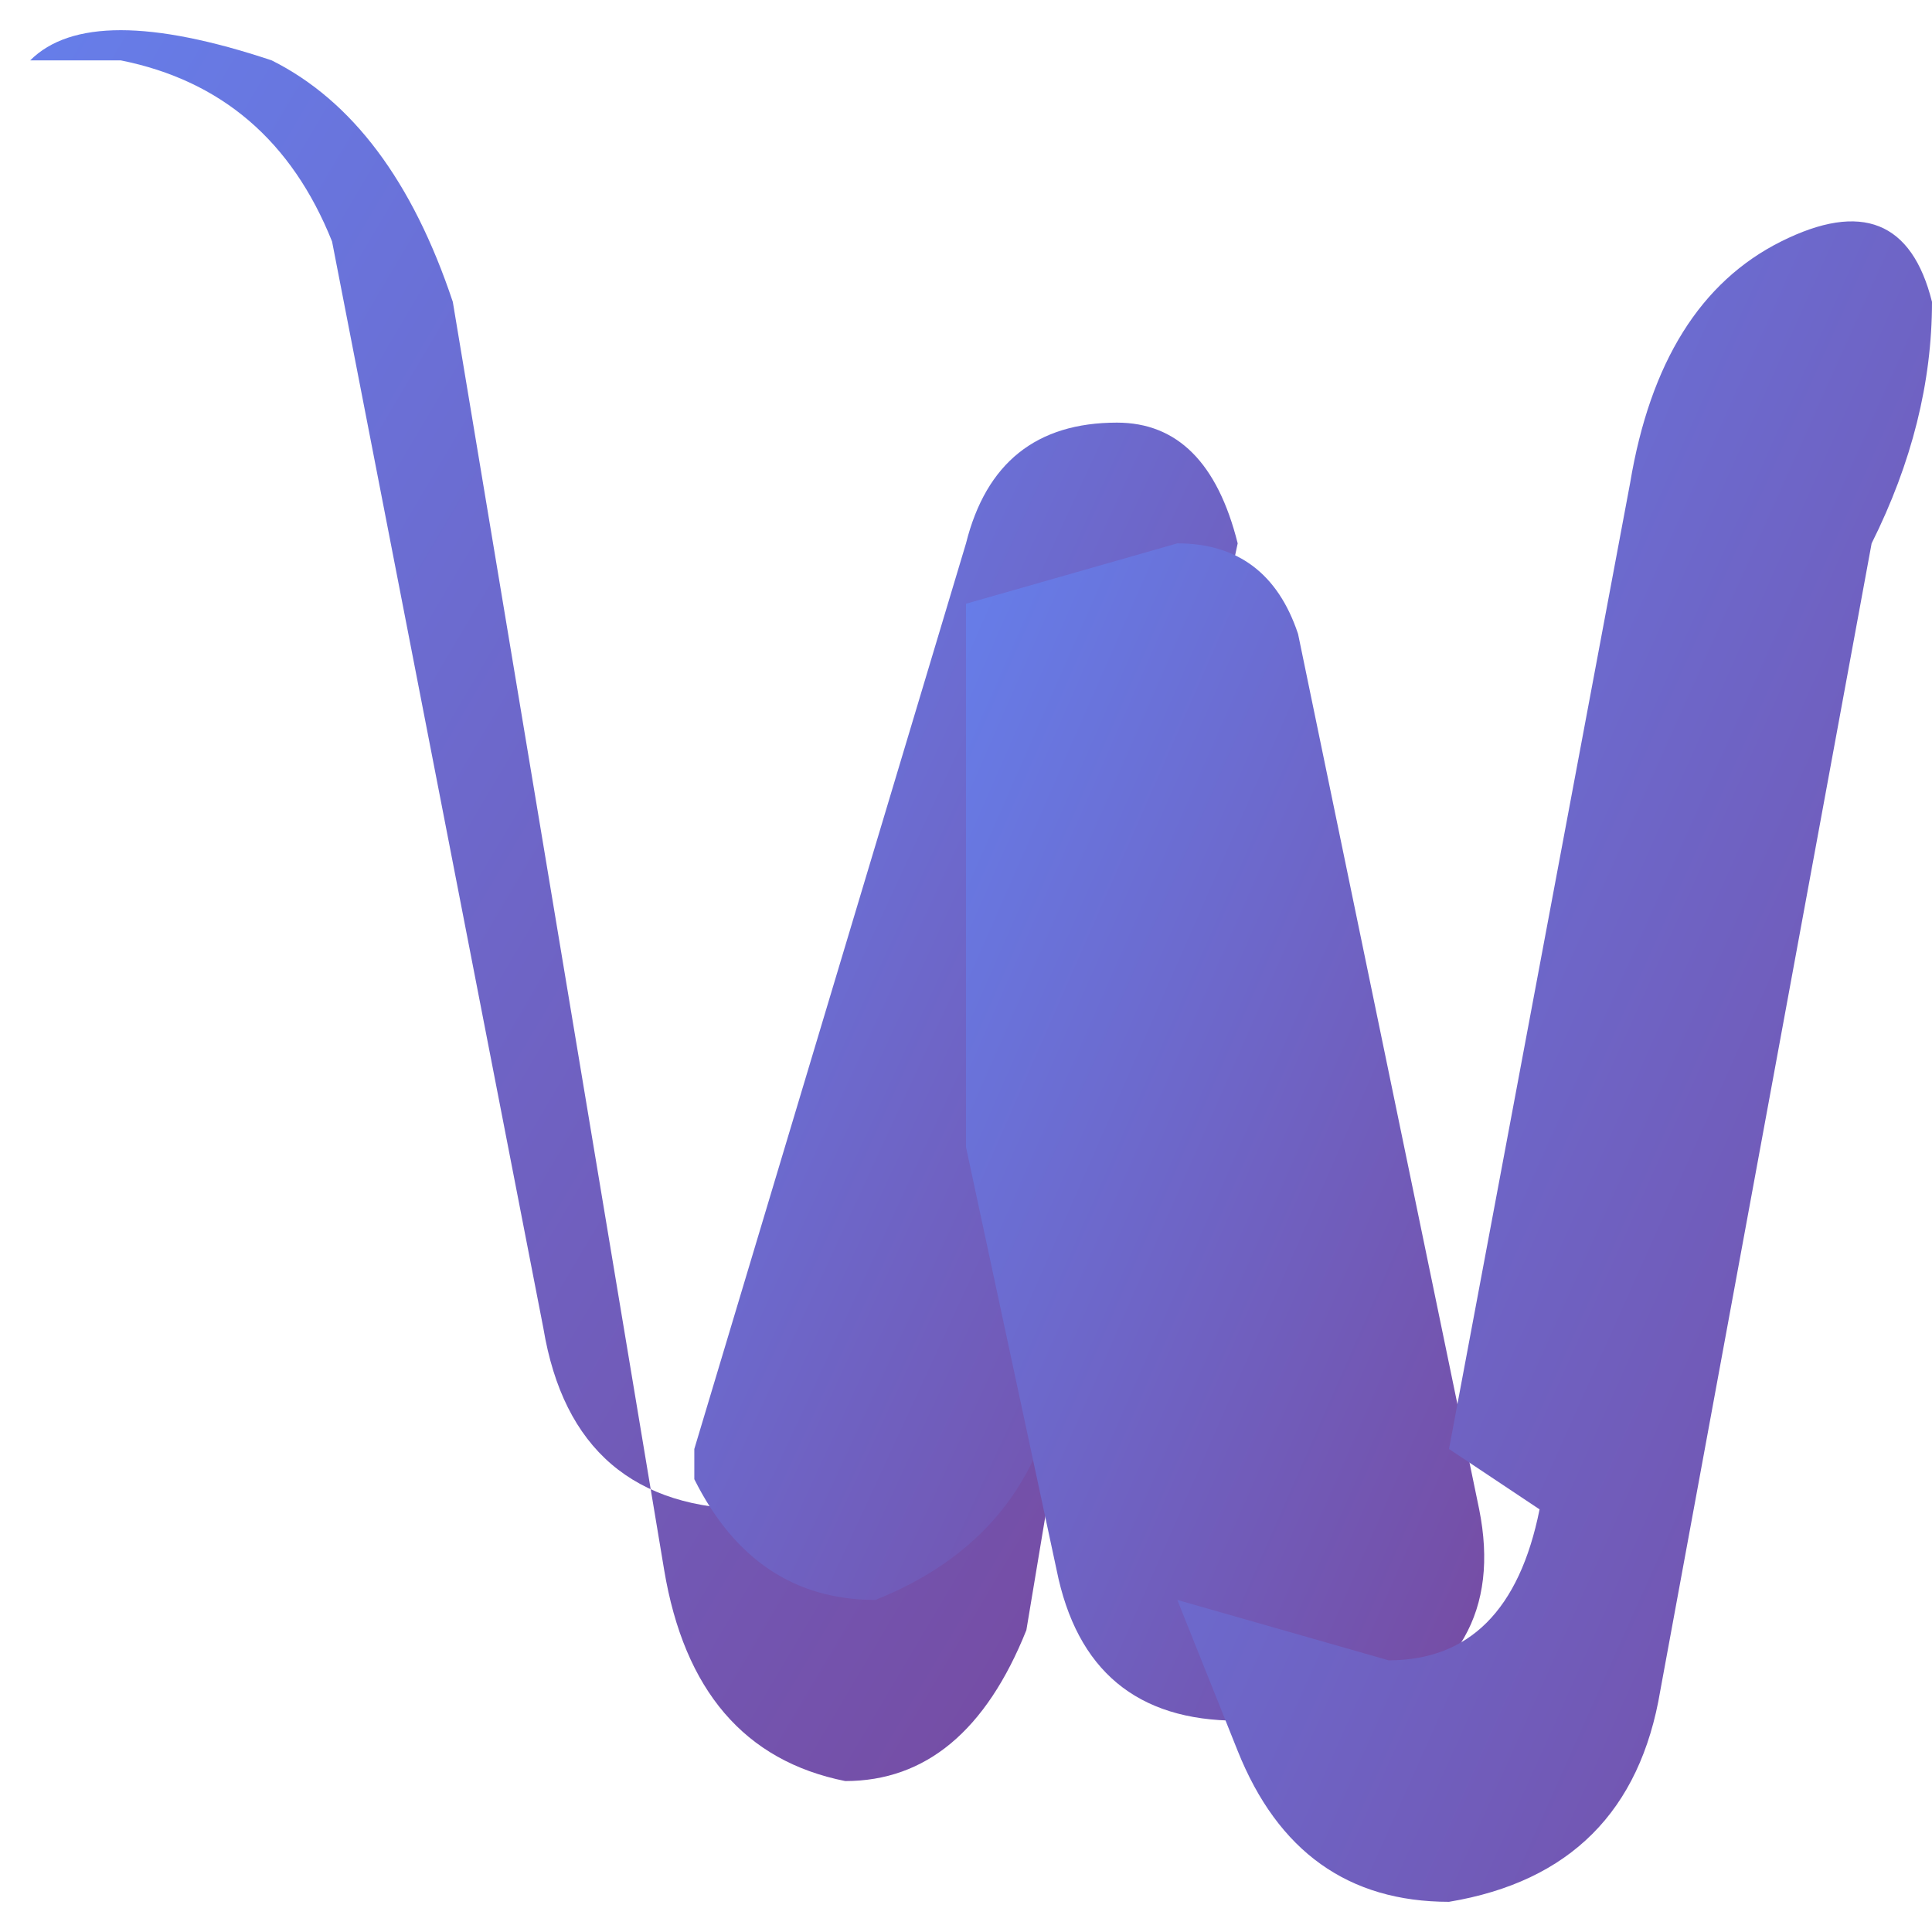
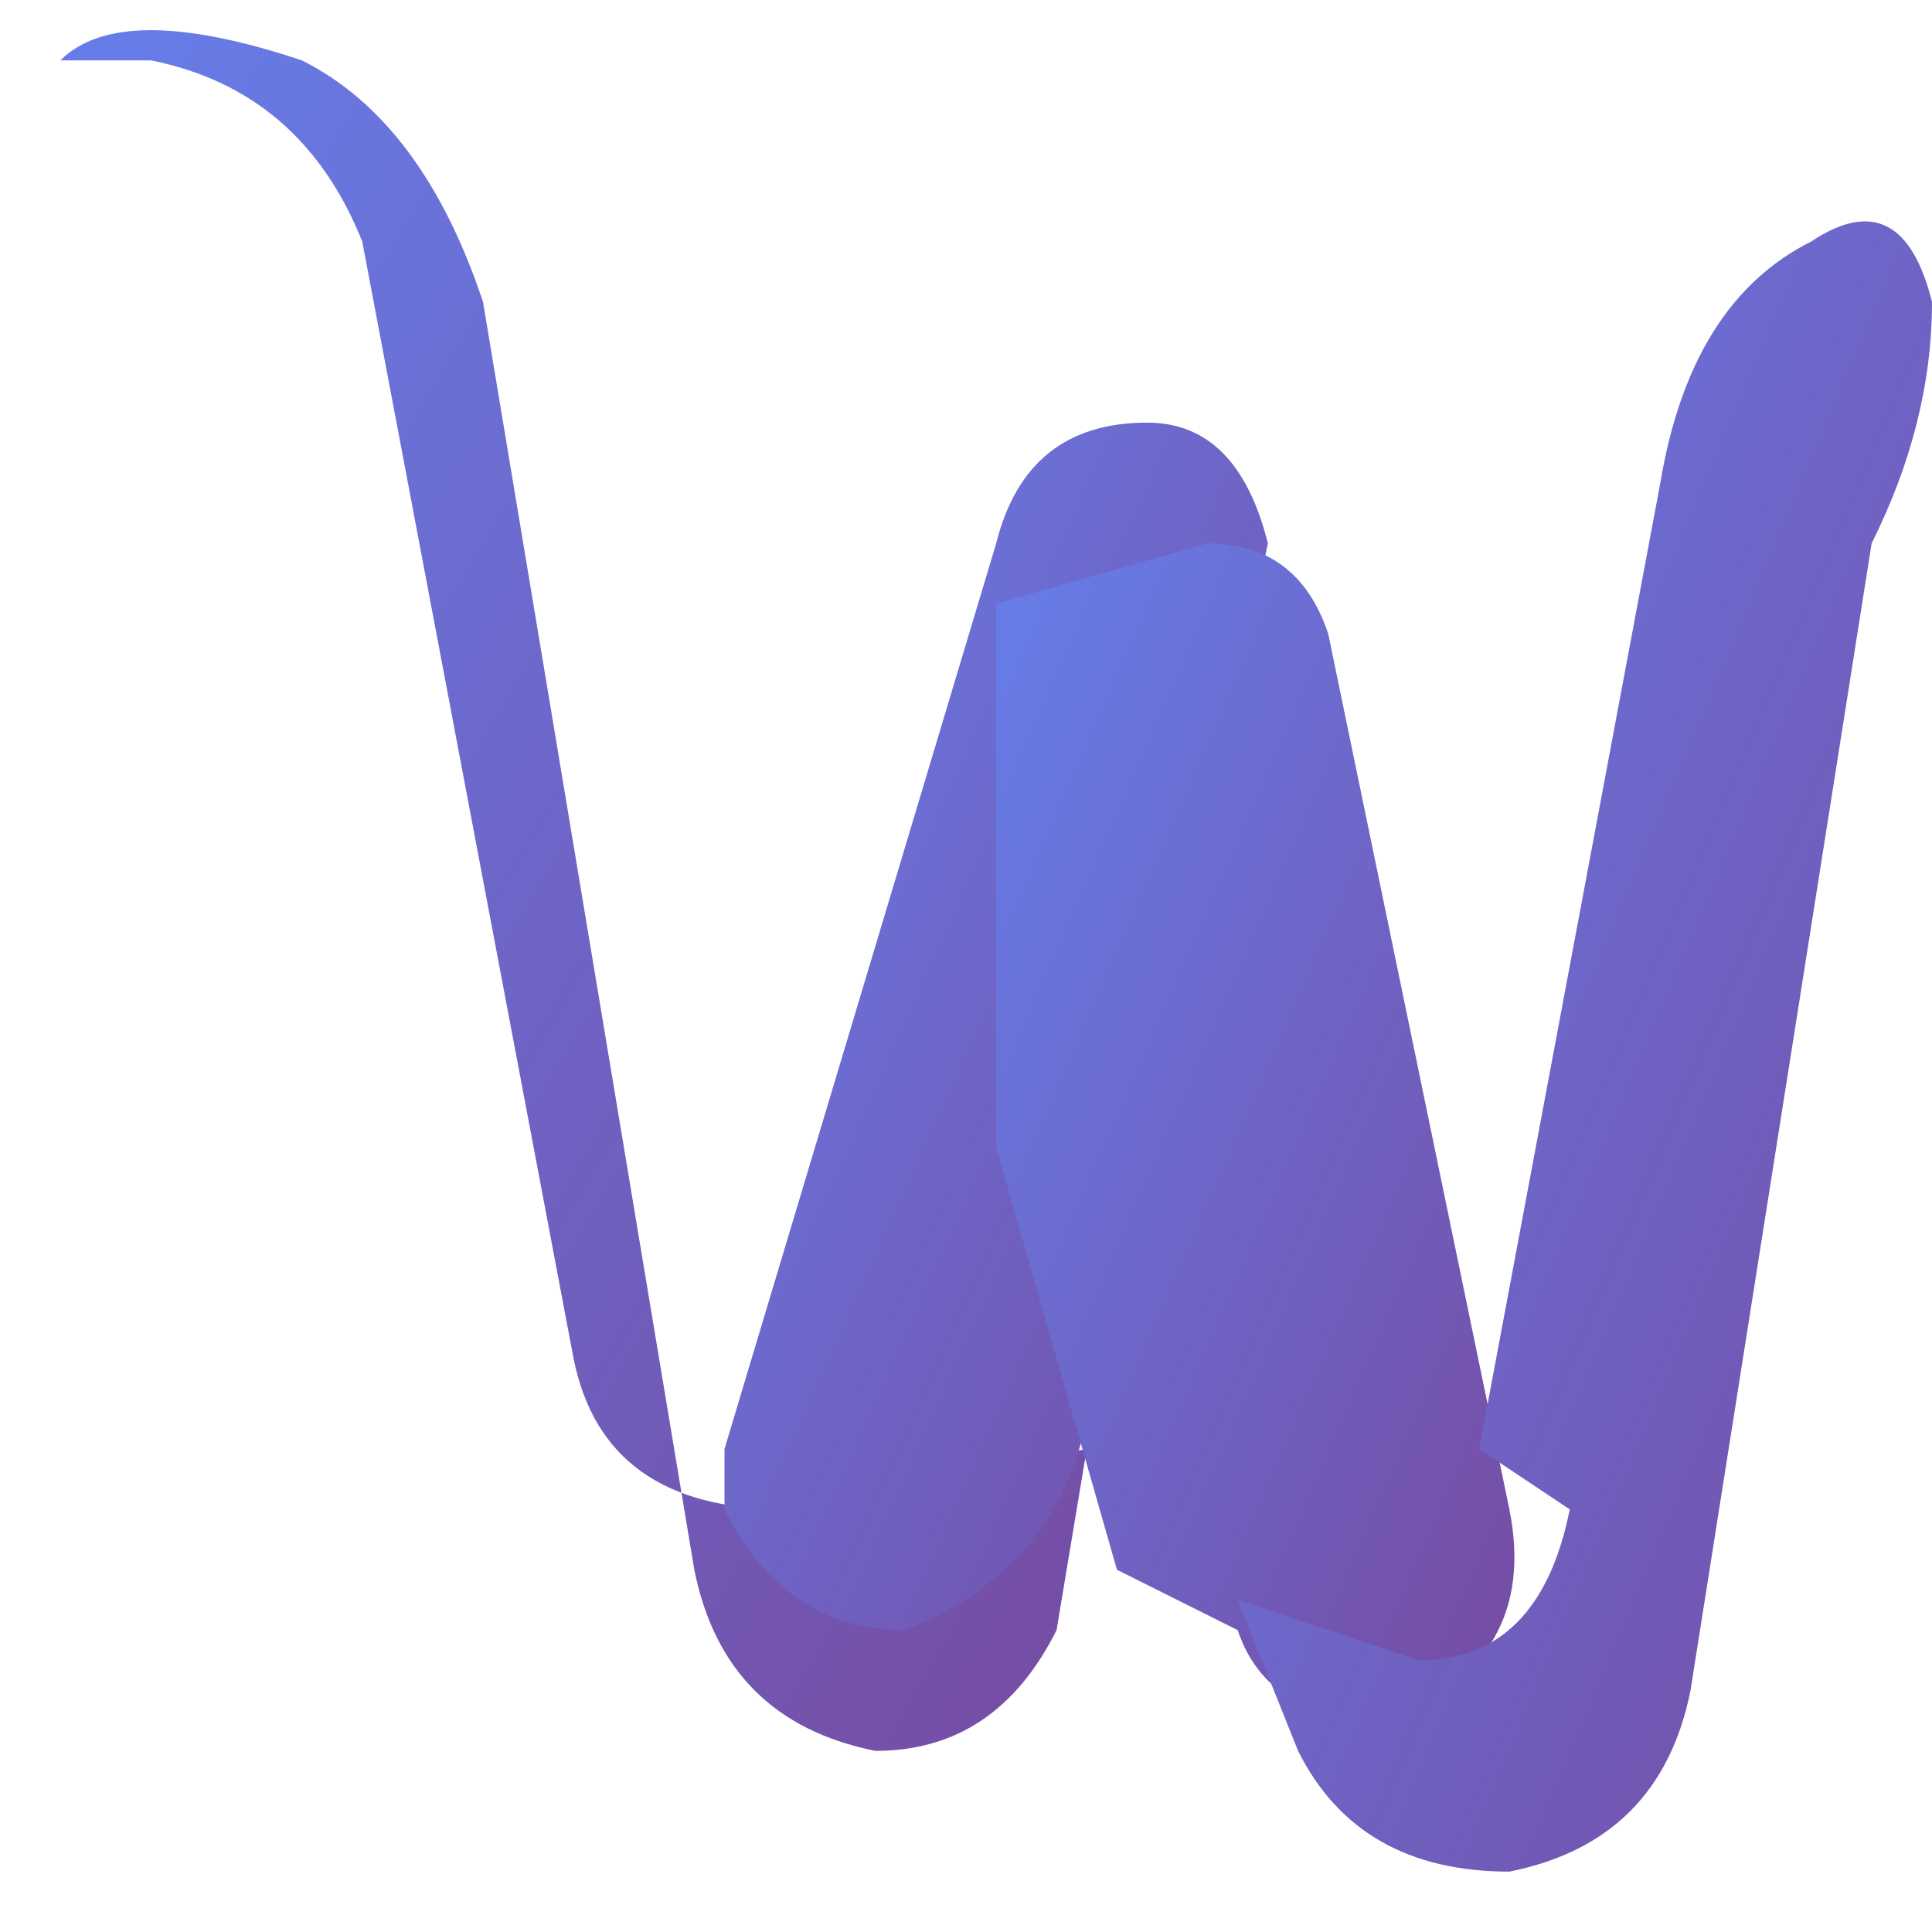
<svg xmlns="http://www.w3.org/2000/svg" viewBox="0 0 64 64">
  <defs>
    <linearGradient id="grad" x1="0%" y1="0%" x2="100%" y2="100%">
      <stop offset="0%" style="stop-color:#667eea;stop-opacity:1" />
      <stop offset="100%" style="stop-color:#764ba2;stop-opacity:1" />
    </linearGradient>
  </defs>
-   <path d="M 1 2 Q 3 0 9 2 Q 13 4 15 10 L 22 52 Q 23 58 28 59 Q 32 59 34 54 L 35 48 L 25 50 Q 19 50 18 44 L 11 8 Q 9 3 4 2 Q 1 2 1 2 Z" fill="url(#grad)" />
-   <path d="M 23 48 L 32 18 Q 33 14 37 14 Q 40 14 41 18 L 35 46 Q 34 51 29 53 Q 25 53 23 49 L 23 48 Z" fill="url(#grad)" />
-   <path d="M 32 20 L 39 18 Q 42 18 43 21 L 49 50 Q 50 55 45 57 L 41 57 Q 36 57 35 52 L 32 38 L 32 20 Z" fill="url(#grad)" />
-   <path d="M 48 48 L 54 16 Q 55 10 59 8 Q 63 6 64 10 Q 64 14 62 18 L 55 56 Q 54 62 48 63 Q 43 63 41 58 L 39 53 L 46 55 Q 50 55 51 50 L 48 48 Z" fill="url(#grad)" />
+   <path d="M 2 2 Q 4 0 10 2 Q 14 4 16 10 L 23 52 Q 24 57 29 58 Q 33 58 35 54 L 36 48 L 26 50 Q 20 50 19 45 L 12 8 Q 10 3 5 2 Q 2 2 2 2 Z" fill="url(#grad)" />
+   <path d="M 24 48 L 33 18 Q 34 14 38 14 Q 41 14 42 18 L 36 47 Q 35 52 30 54 Q 26 54 24 50 L 24 48 Z" fill="url(#grad)" />
+   <path d="M 33 20 L 40 18 Q 43 18 44 21 L 50 50 Q 51 55 46 57 Q 42 57 41 54 L 37 52 L 33 38 L 33 20 Z" fill="url(#grad)" />
+   <path d="M 49 48 L 55 16 Q 56 10 60 8 Q 63 6 64 10 Q 64 14 62 18 L 56 56 Q 55 61 50 62 Q 45 62 43 58 L 41 53 L 47 55 Q 51 55 52 50 L 49 48 Z" fill="url(#grad)" />
</svg>
